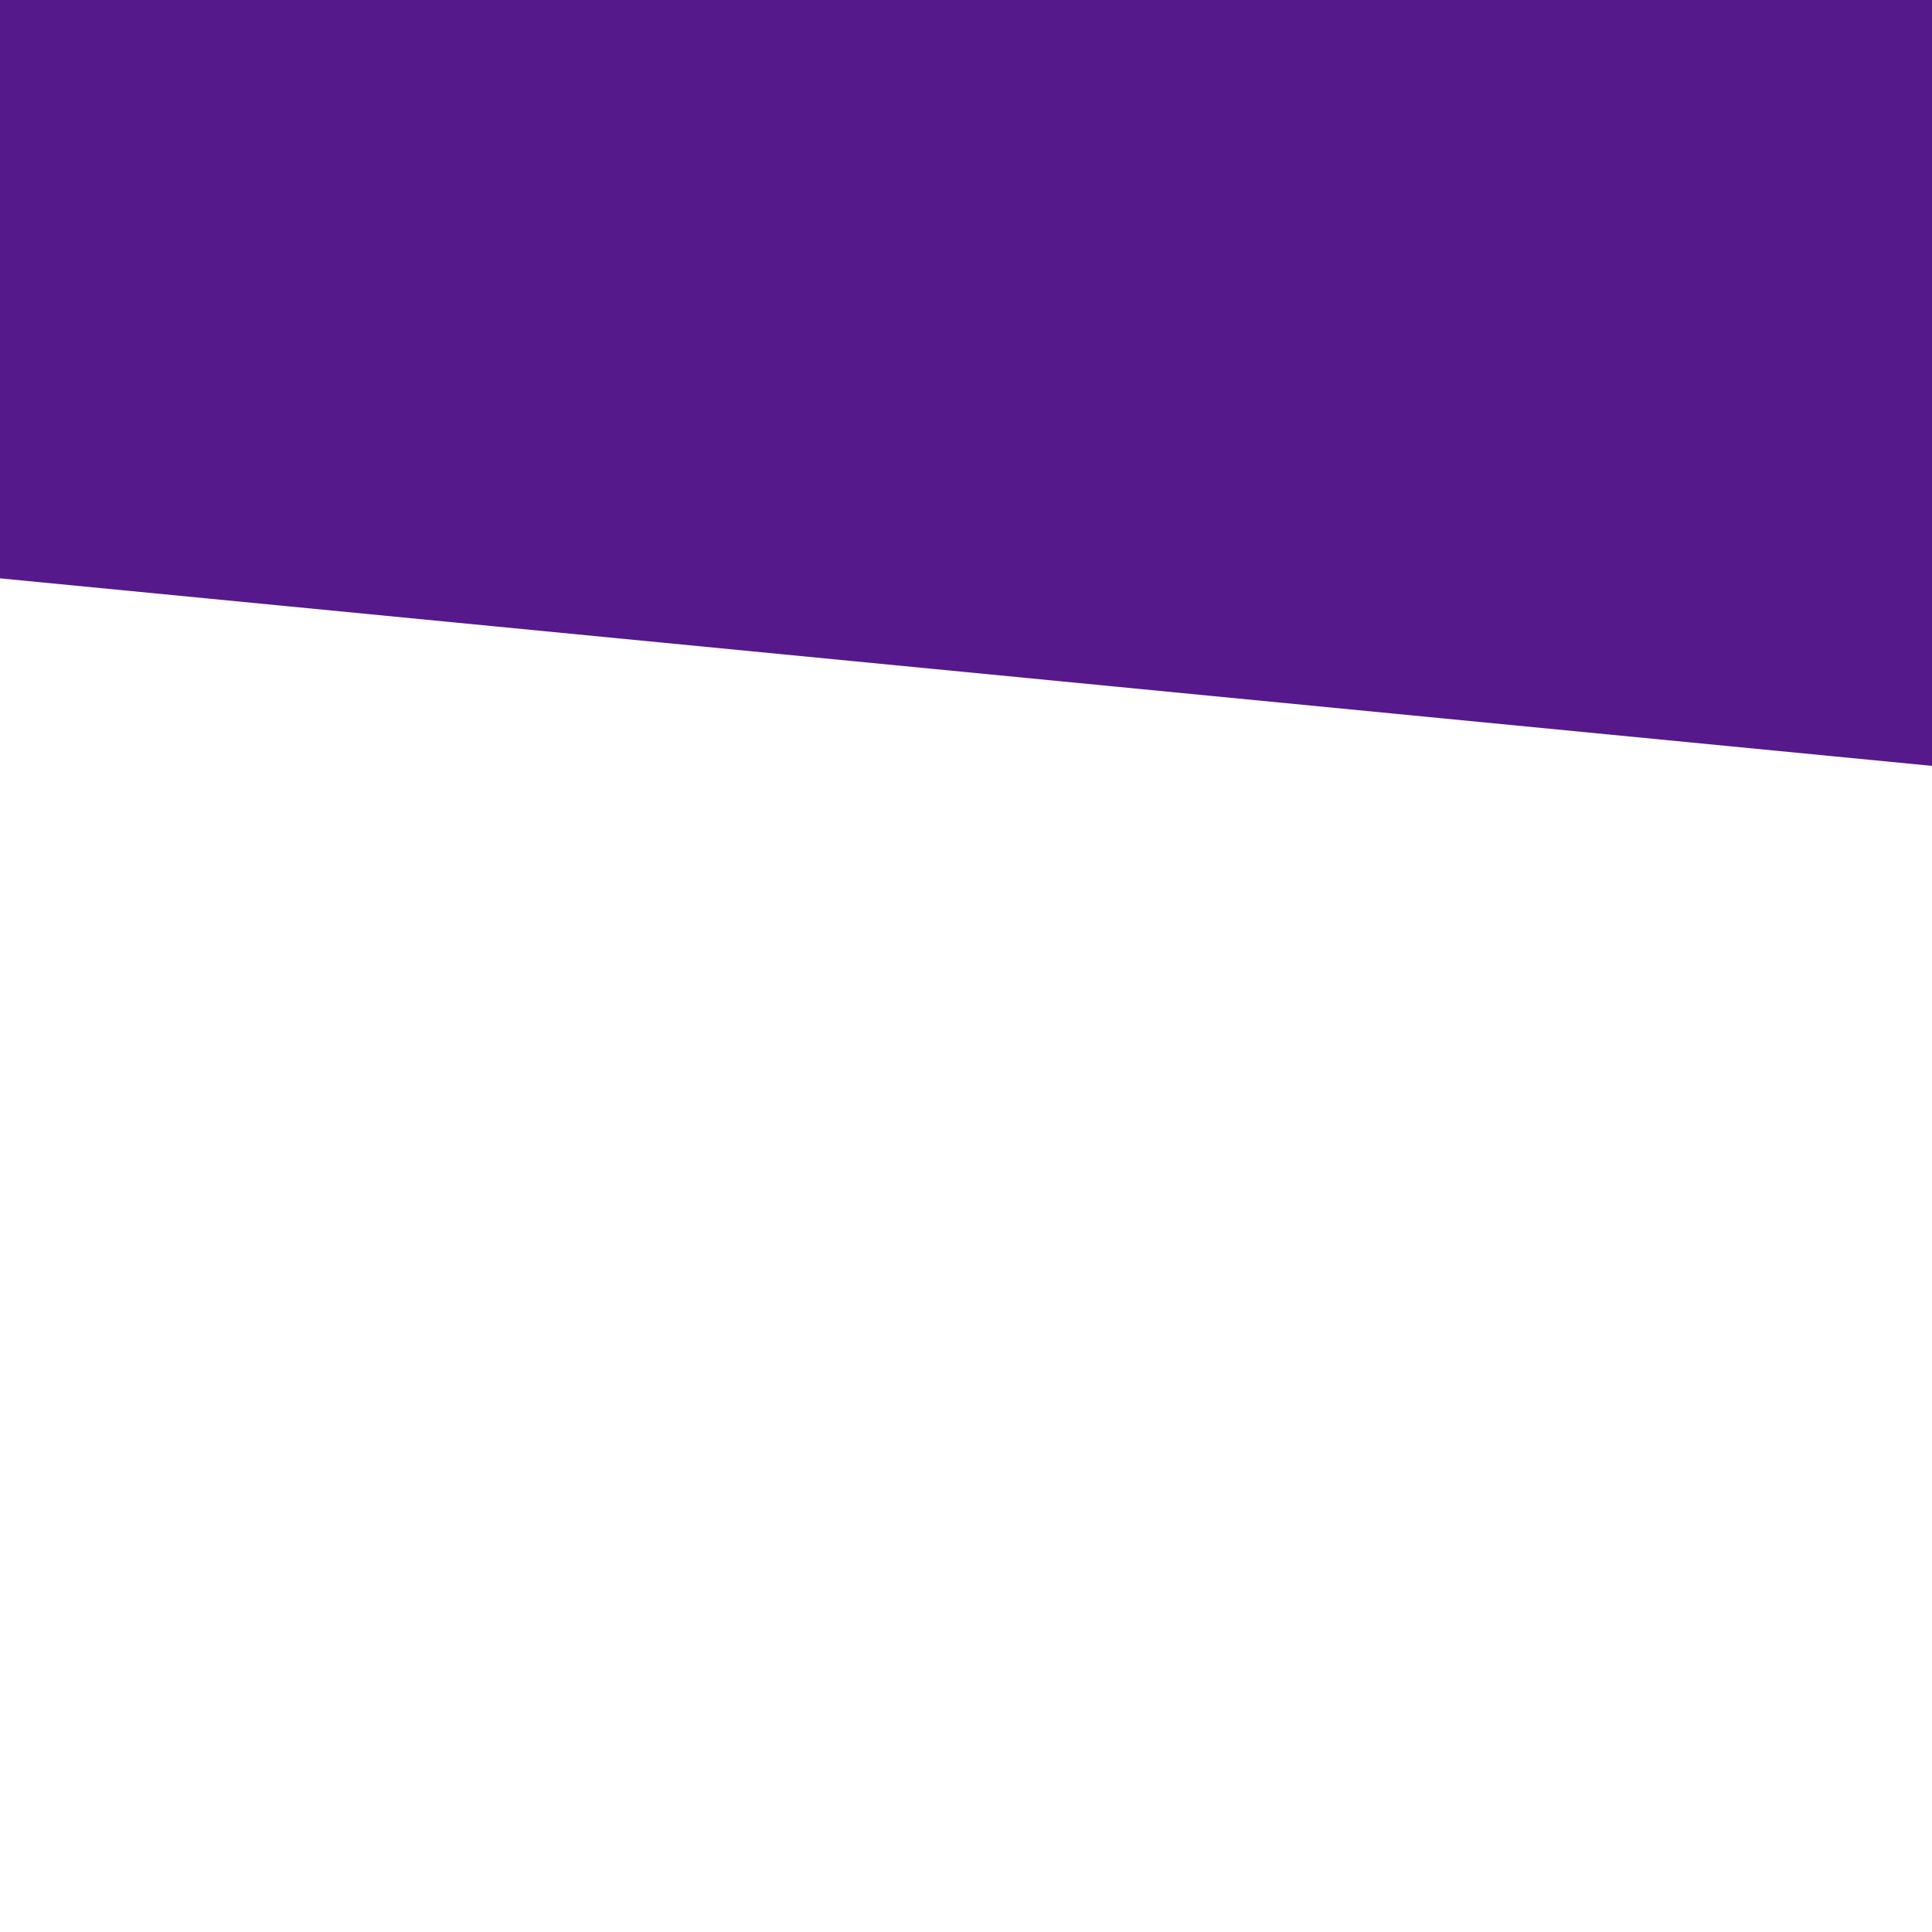
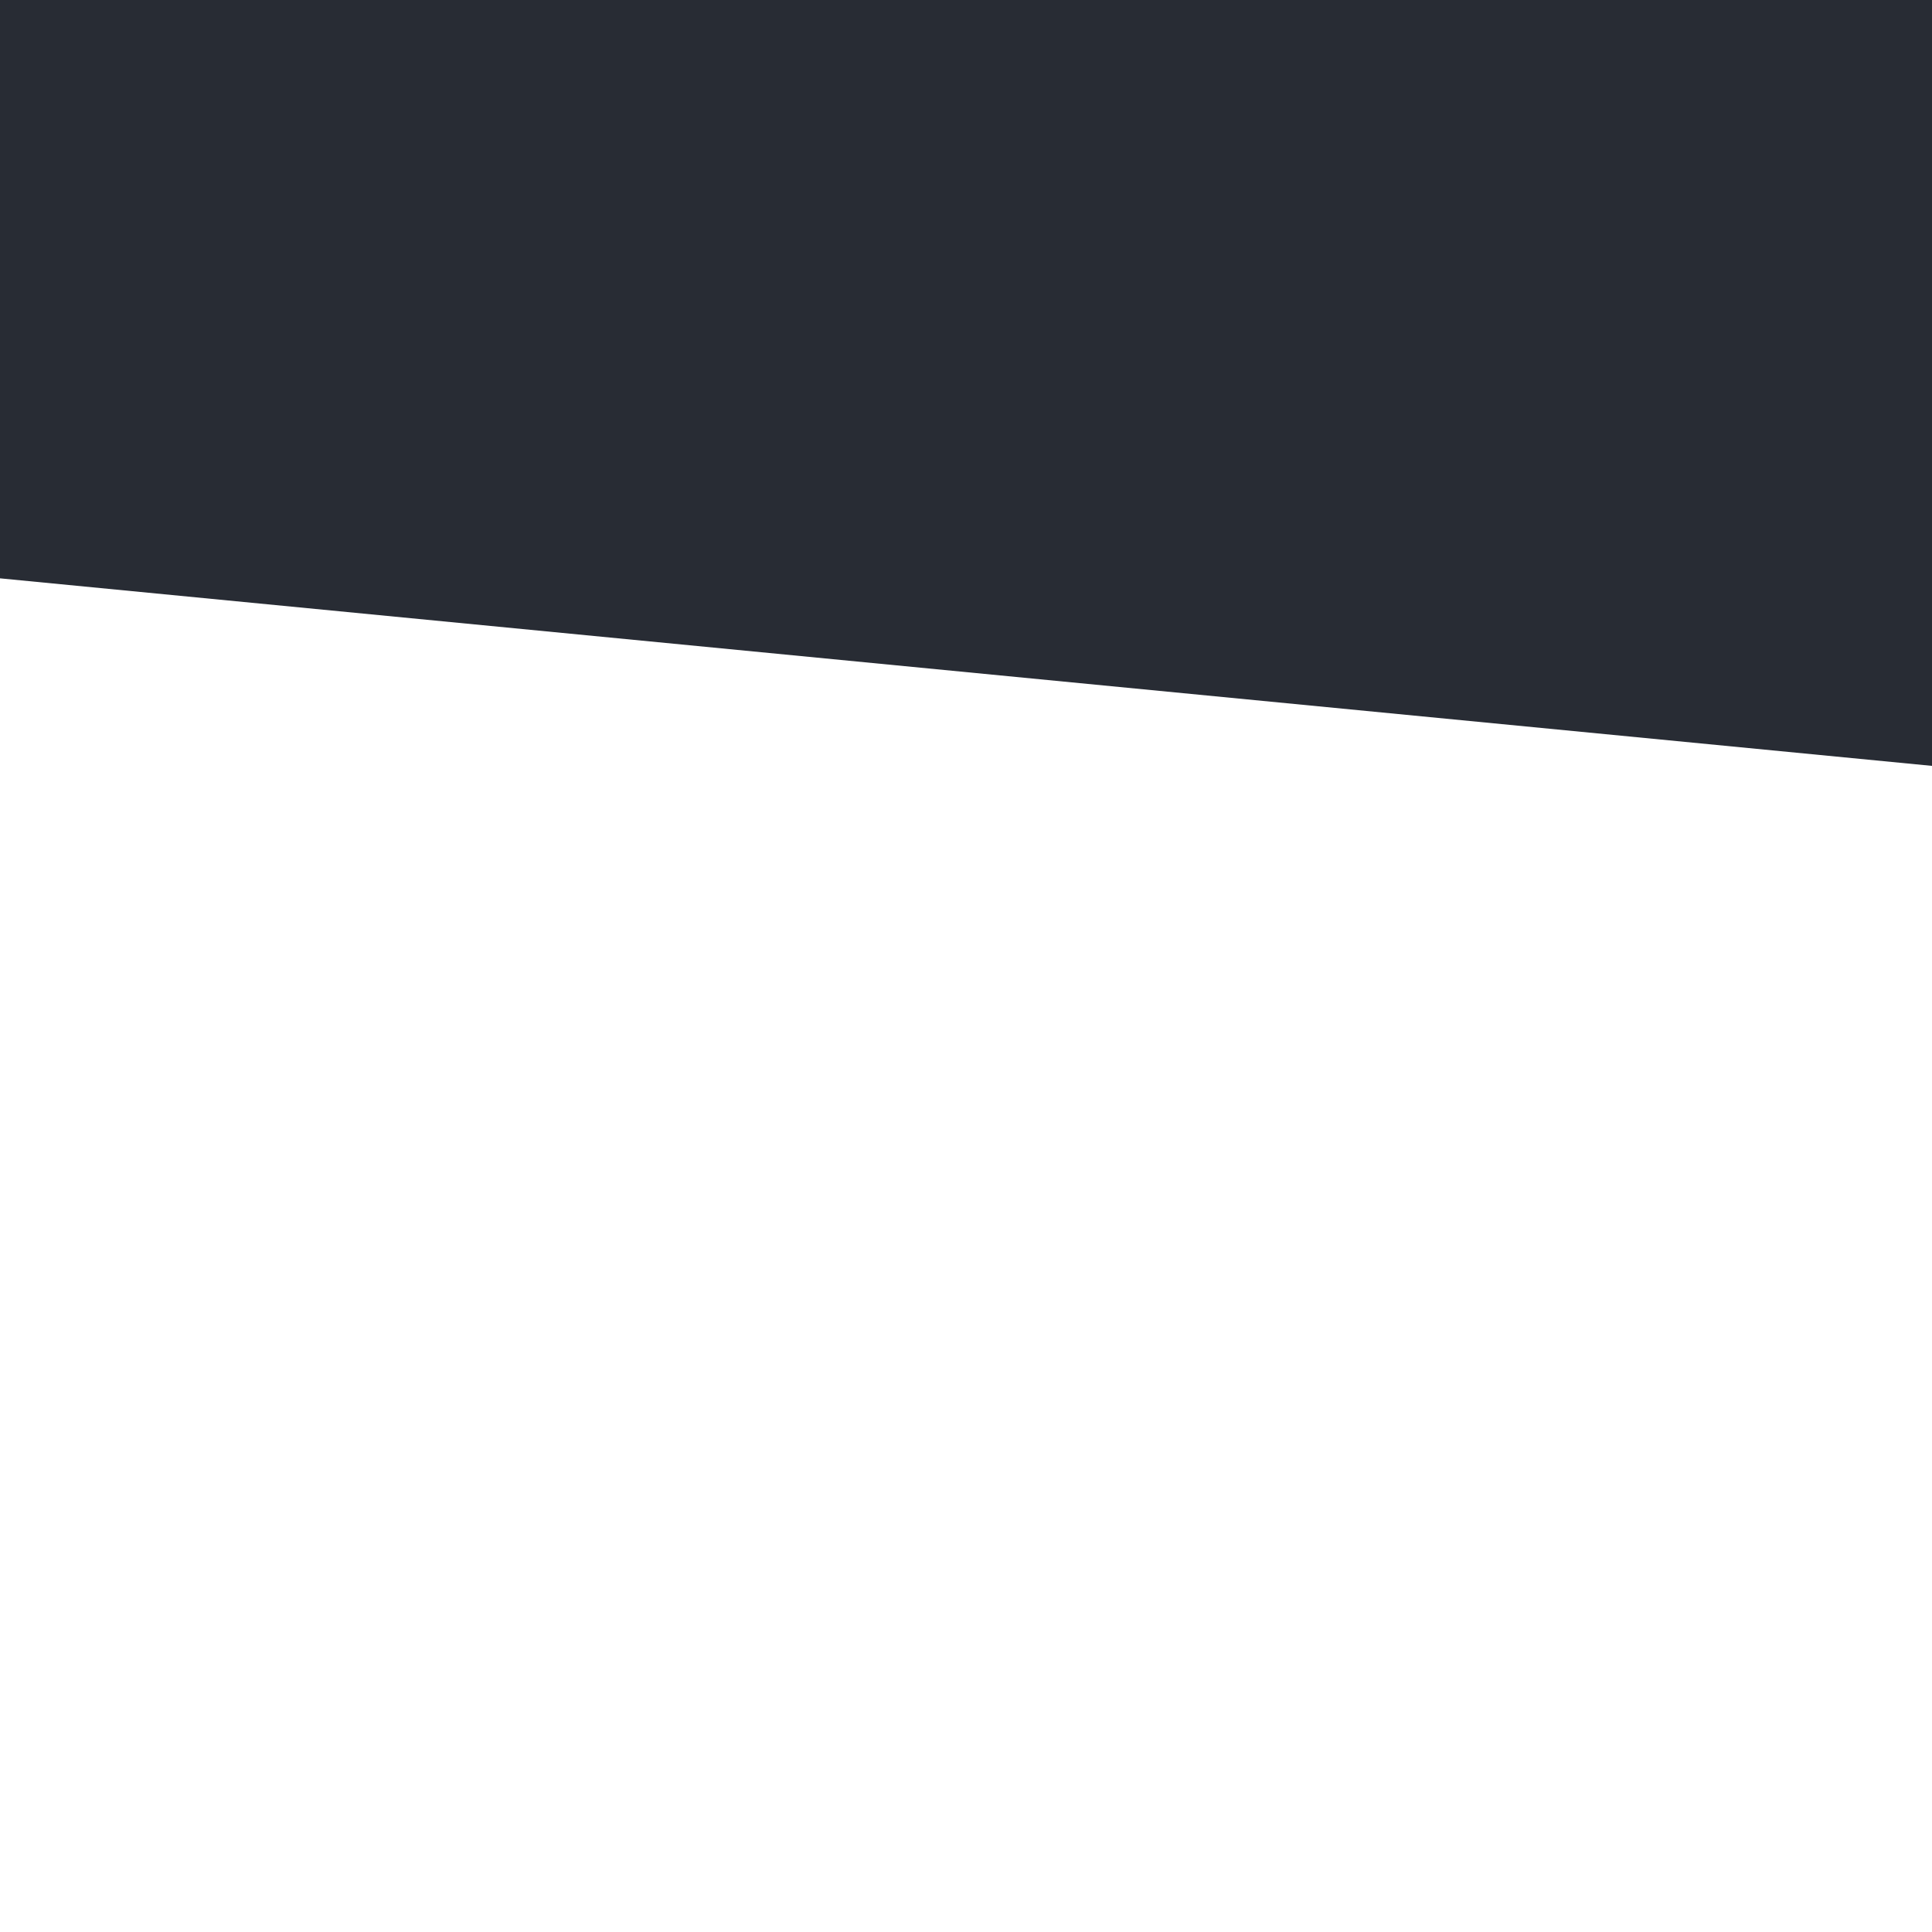
<svg xmlns="http://www.w3.org/2000/svg" xmlns:xlink="http://www.w3.org/1999/xlink" version="1.1" preserveAspectRatio="xMidYMid meet" viewBox="0 0 640 640" width="380" height="380">
  <defs>
    <path d="M4.67 -288.49L822.65 -209.08L776.44 266.95L-41.54 187.55L4.67 -288.49Z" id="i1mzDr05ID" />
  </defs>
  <g>
    <g>
      <g>
-         <use xlink:href="#i1mzDr05ID" opacity="1" fill="#55198b" />
+         <use xlink:href="#i1mzDr05ID" opacity="1" fill="#282c34" />
      </g>
    </g>
  </g>
</svg>
